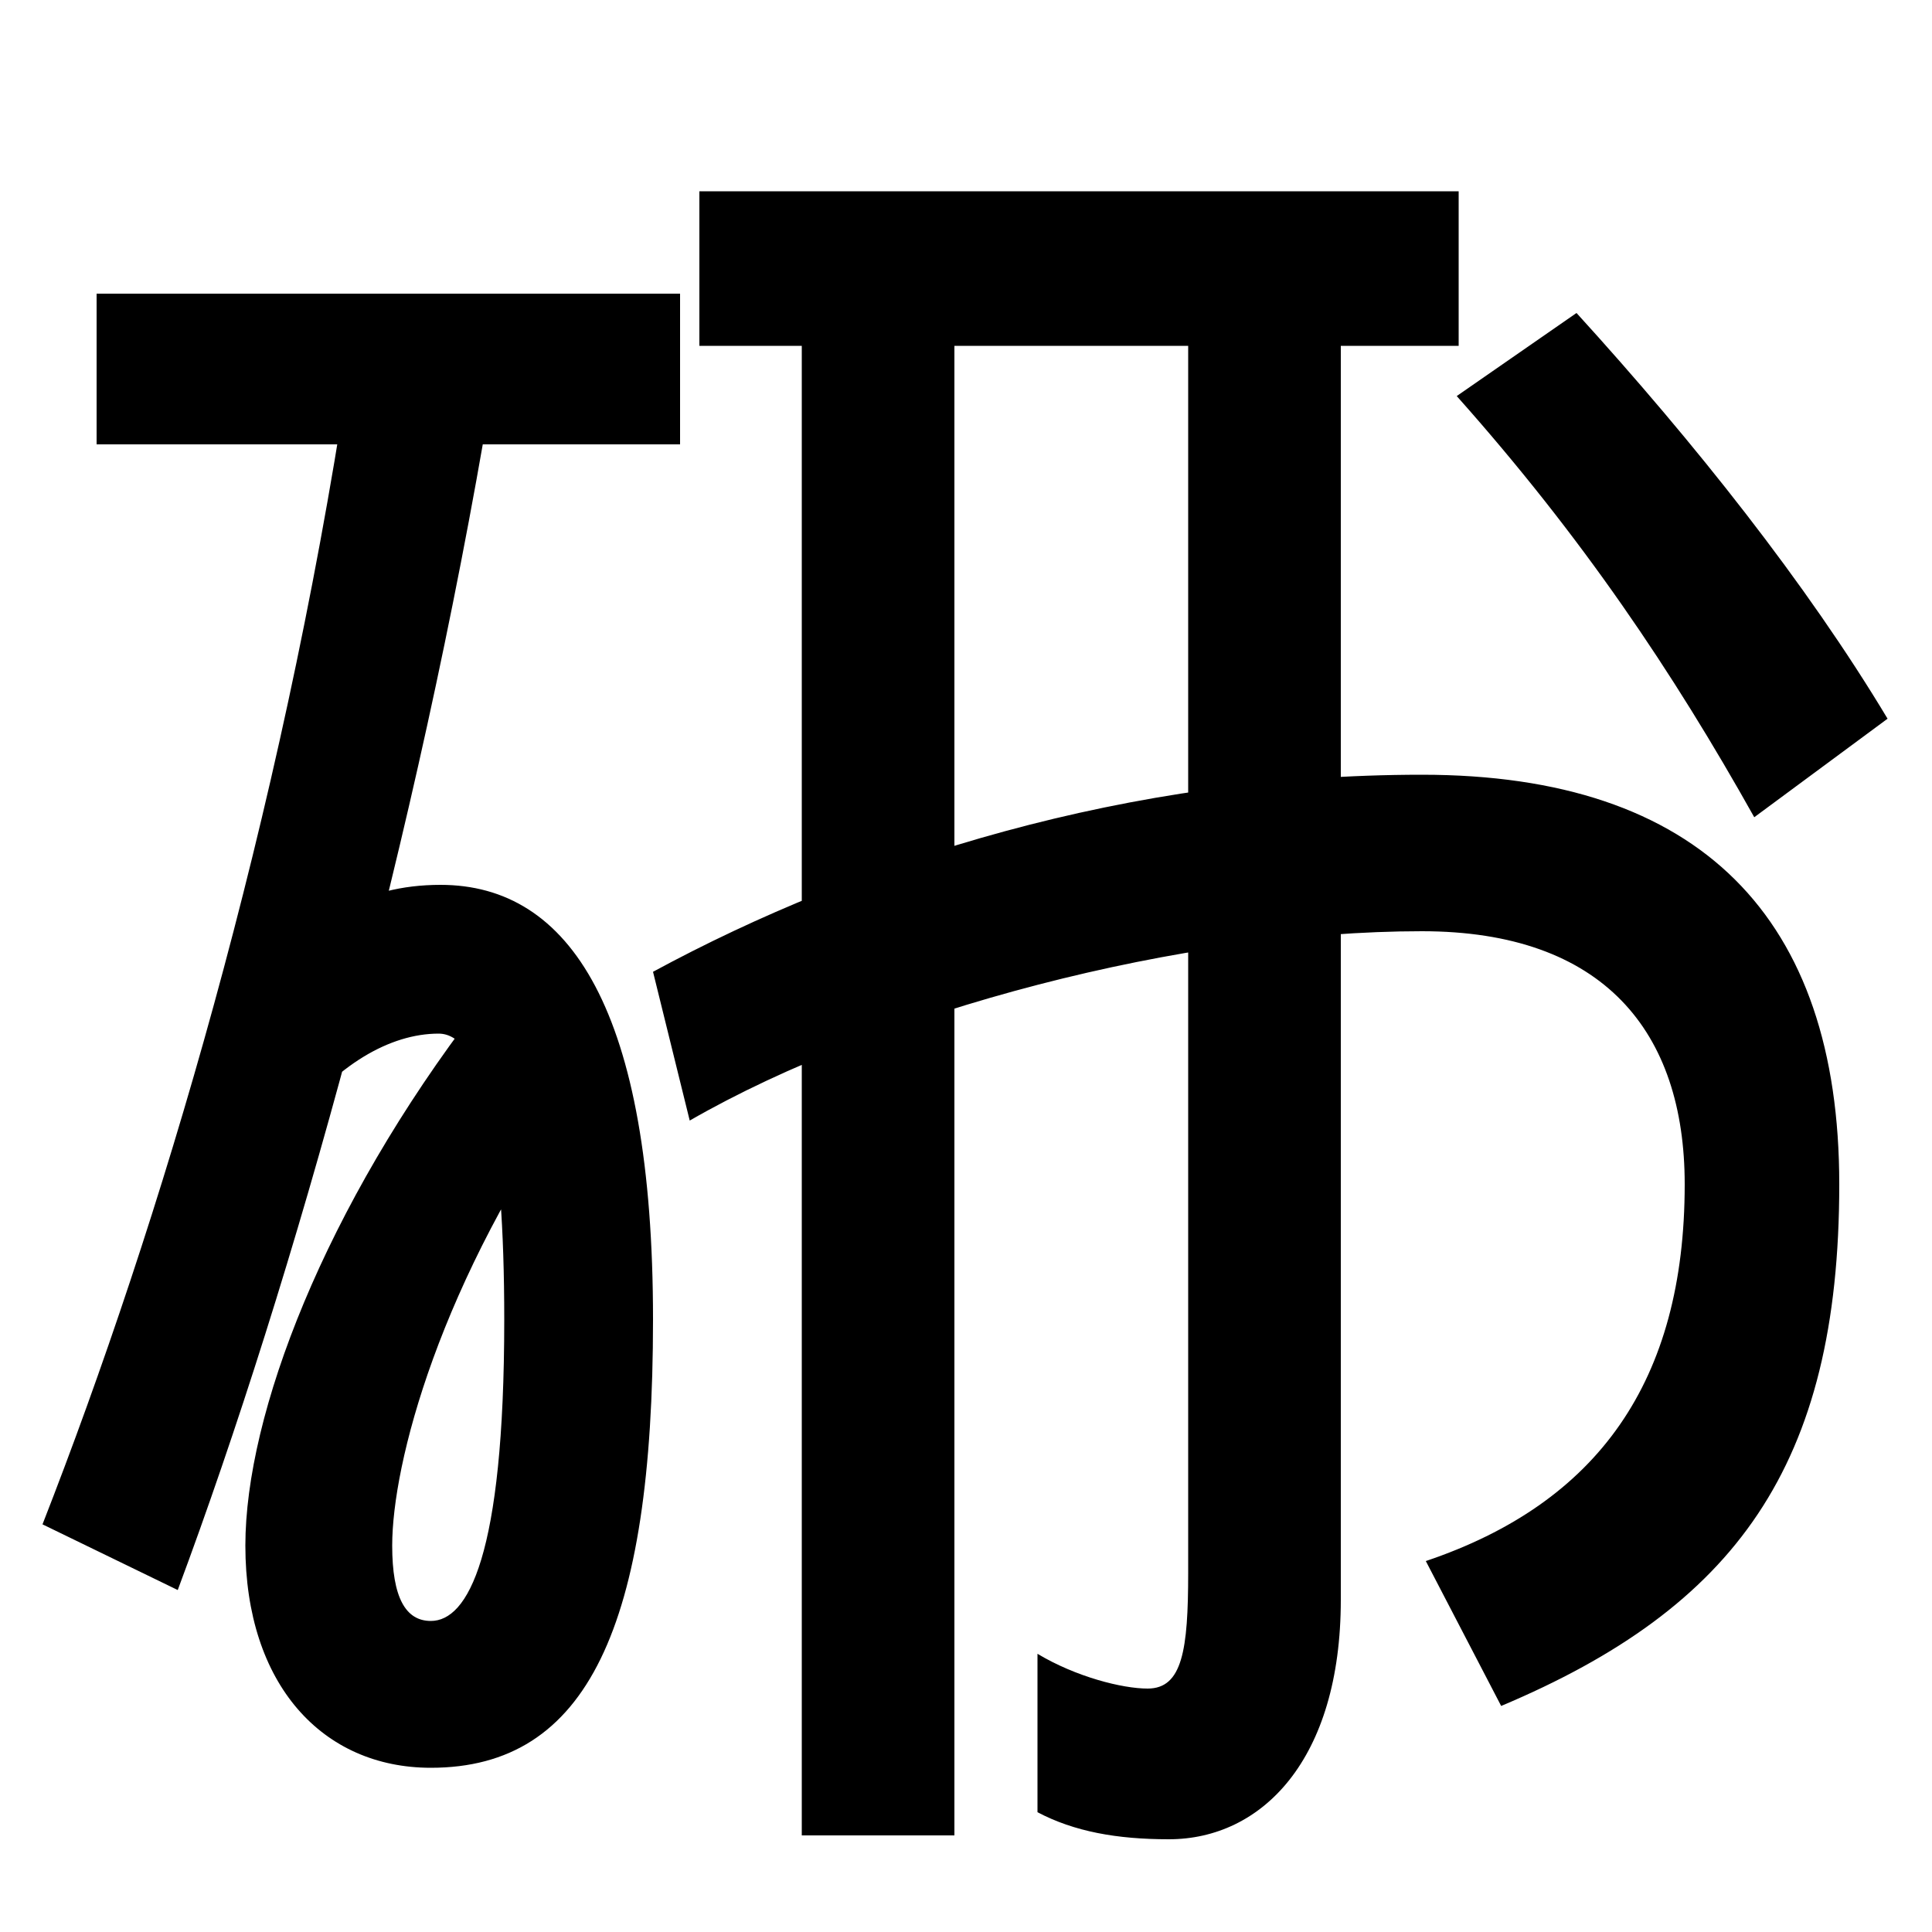
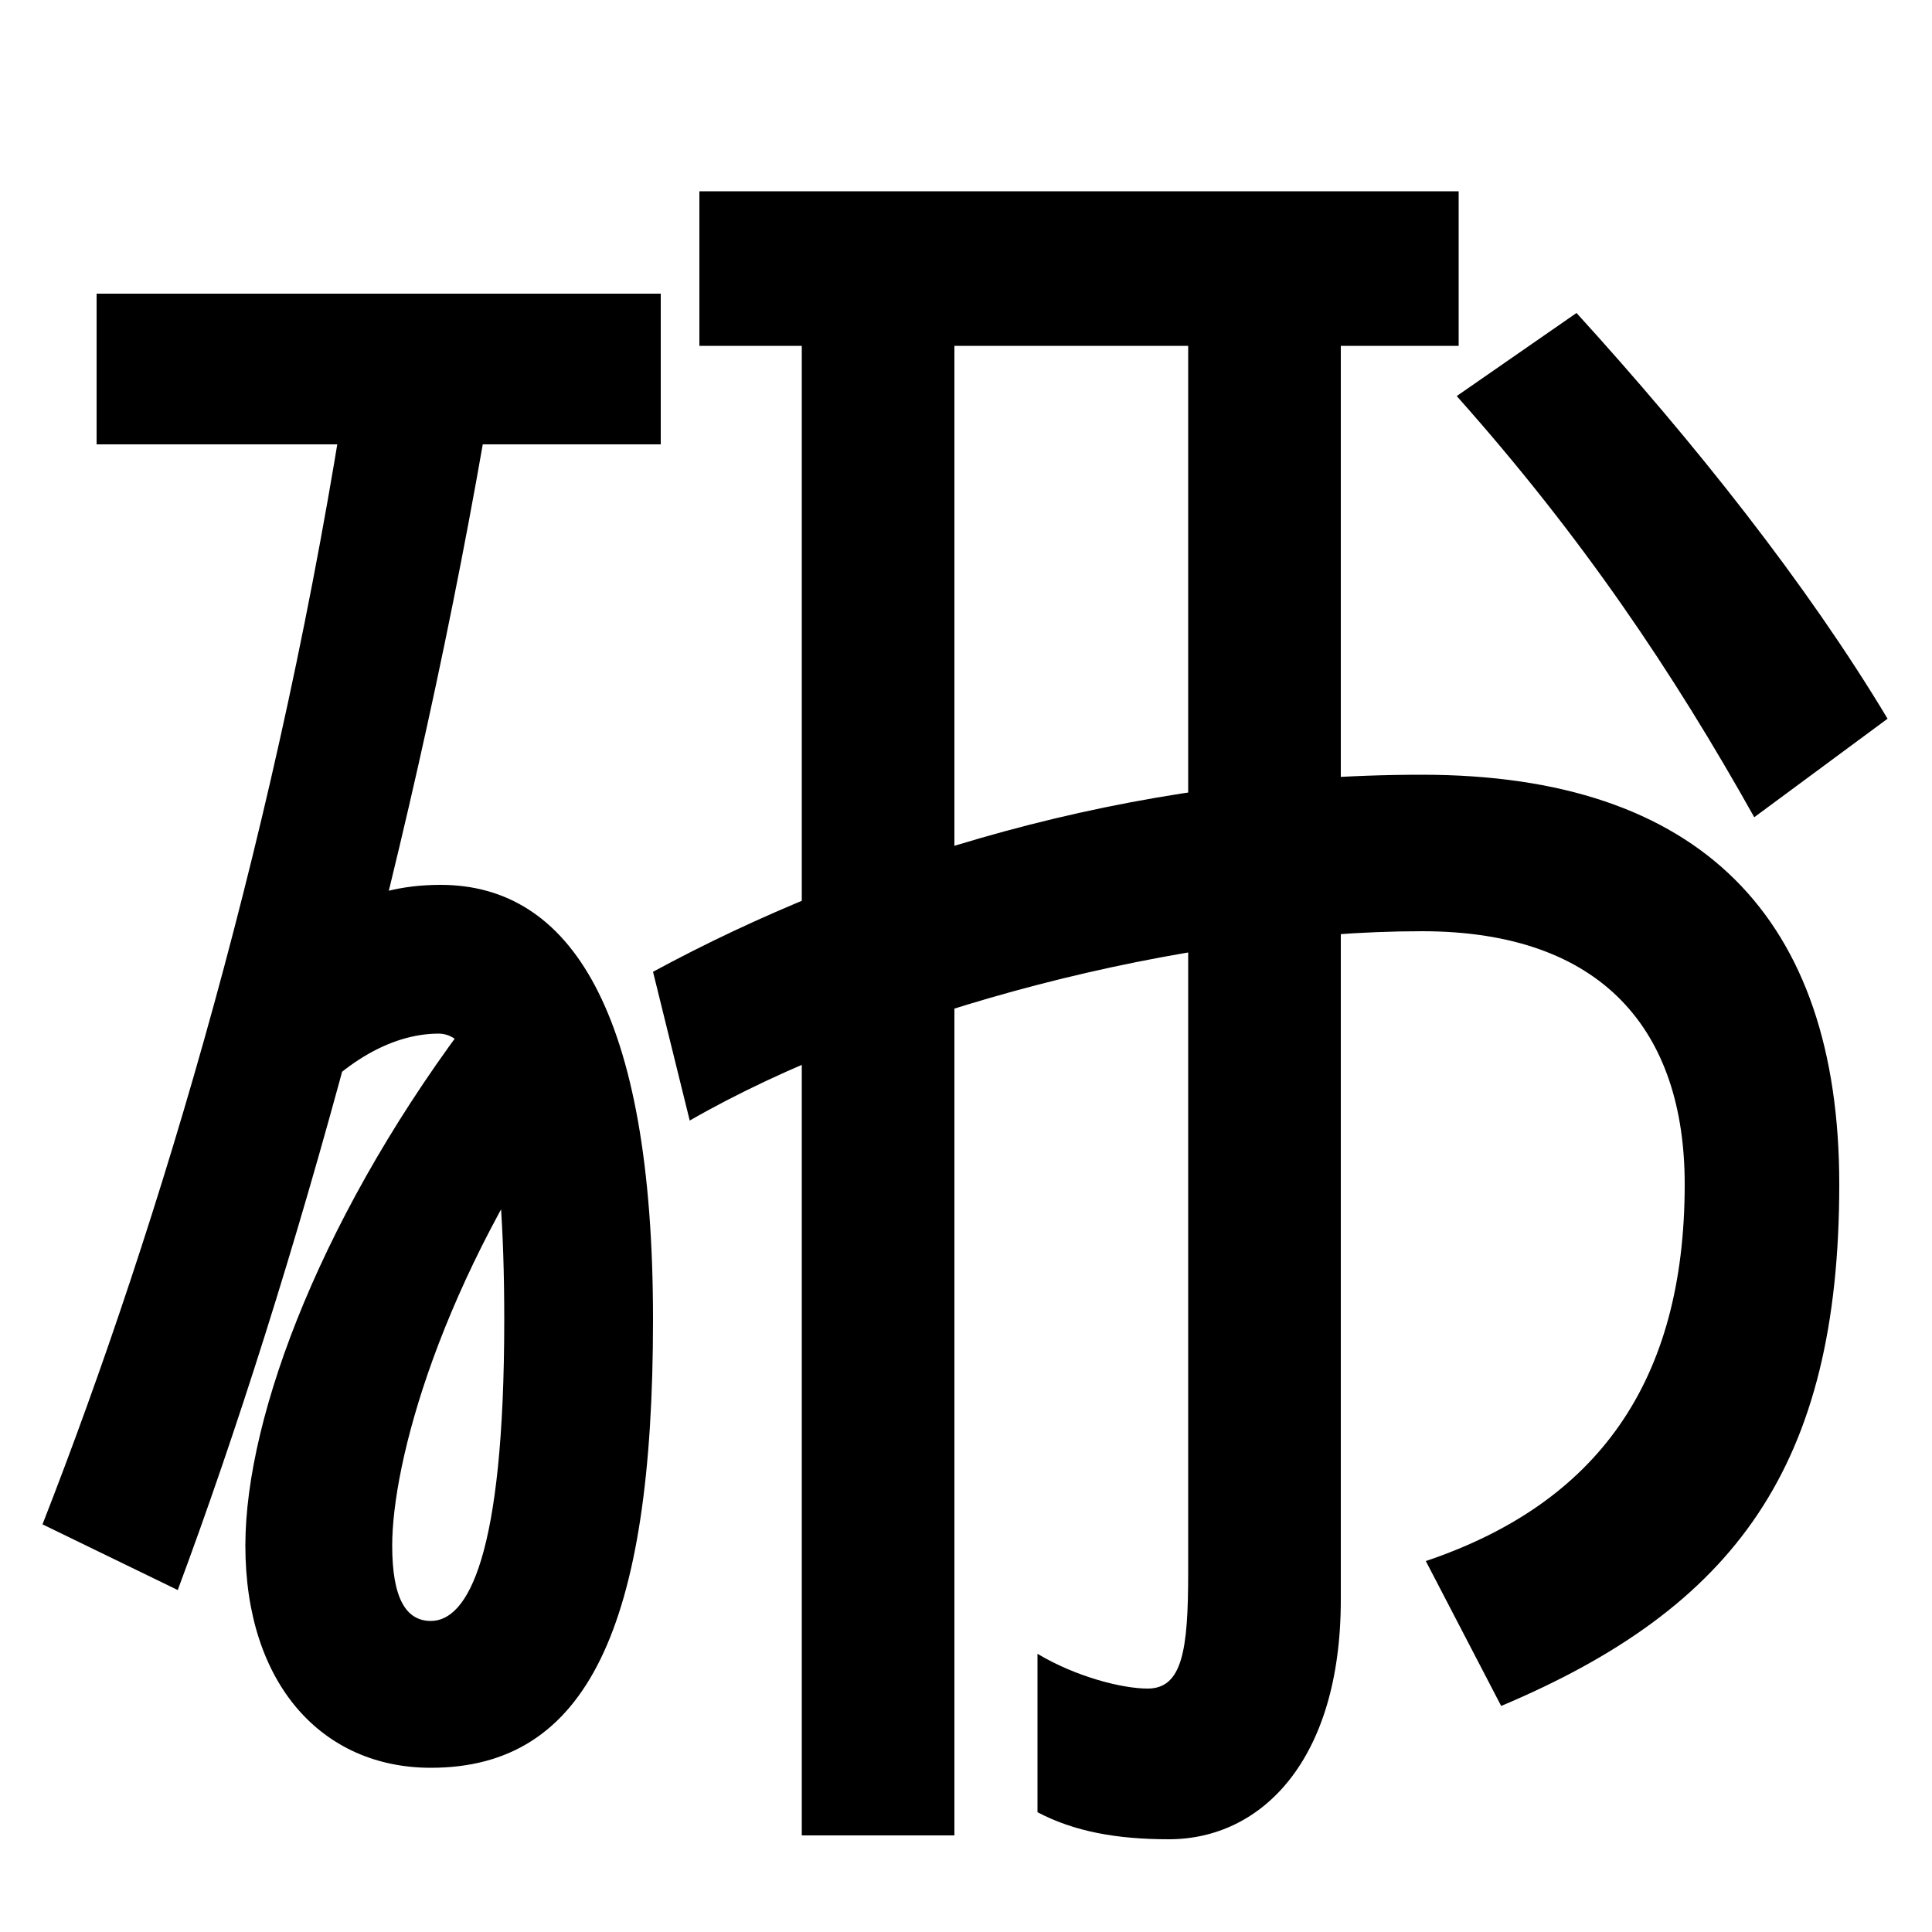
<svg xmlns="http://www.w3.org/2000/svg" width="1000" height="1000">
-   <path d="M254 674 180 684C145 455 83 247 22 91L92 57C152 218 216 447 254 674ZM223 41C210 41 203 53 203 80C203 122 227 216 300 319L247 358C168 255 127 148 127 80C127 8 167 -35 223 -35C304 -35 338 38 338 197C338 357 295 422 228 422C188 422 158 404 137 368L150 297C174 329 202 345 227 345C250 345 261 292 261 197C261 74 242 41 223 41ZM50 650H352V728H50ZM362 701H755V781H362ZM605 -72C653 -72 694 -31 694 52V744H615V66C615 26 612 6 594 6C581 6 557 12 537 24V-58C556 -68 578 -72 605 -72ZM738 72 777 -3C898 48 952 121 952 267C952 405 880 479 736 479C584 479 445 435 338 377L357 300C456 357 613 398 736 398C830 398 872 346 872 267C872 165 827 102 738 72ZM908 457 977 508C935 578 877 651 816 718L754 675C819 602 866 532 908 457ZM494 744H415V-70H494Z" transform="translate(0, 880) scale(1,-1)" />
+   <path d="M254 674 180 684C145 455 83 247 22 91L92 57C152 218 216 447 254 674ZM223 41C210 41 203 53 203 80C203 122 227 216 300 319L247 358C168 255 127 148 127 80C127 8 167 -35 223 -35C304 -35 338 38 338 197C338 357 295 422 228 422C188 422 158 404 137 368L150 297C174 329 202 345 227 345C250 345 261 292 261 197C261 74 242 41 223 41ZM50 650H342V728H50ZM362 701H755V781H362ZM605 -72C653 -72 694 -31 694 52V744H615V66C615 26 612 6 594 6C581 6 557 12 537 24V-58C556 -68 578 -72 605 -72ZM738 72 777 -3C898 48 952 121 952 267C952 405 880 479 736 479C584 479 445 435 338 377L357 300C456 357 613 398 736 398C830 398 872 346 872 267C872 165 827 102 738 72ZM908 457 977 508C935 578 877 651 816 718L754 675C819 602 866 532 908 457ZM494 744H415V-70H494Z" transform="translate(0, 880) scale(1,-1)" />
</svg>
